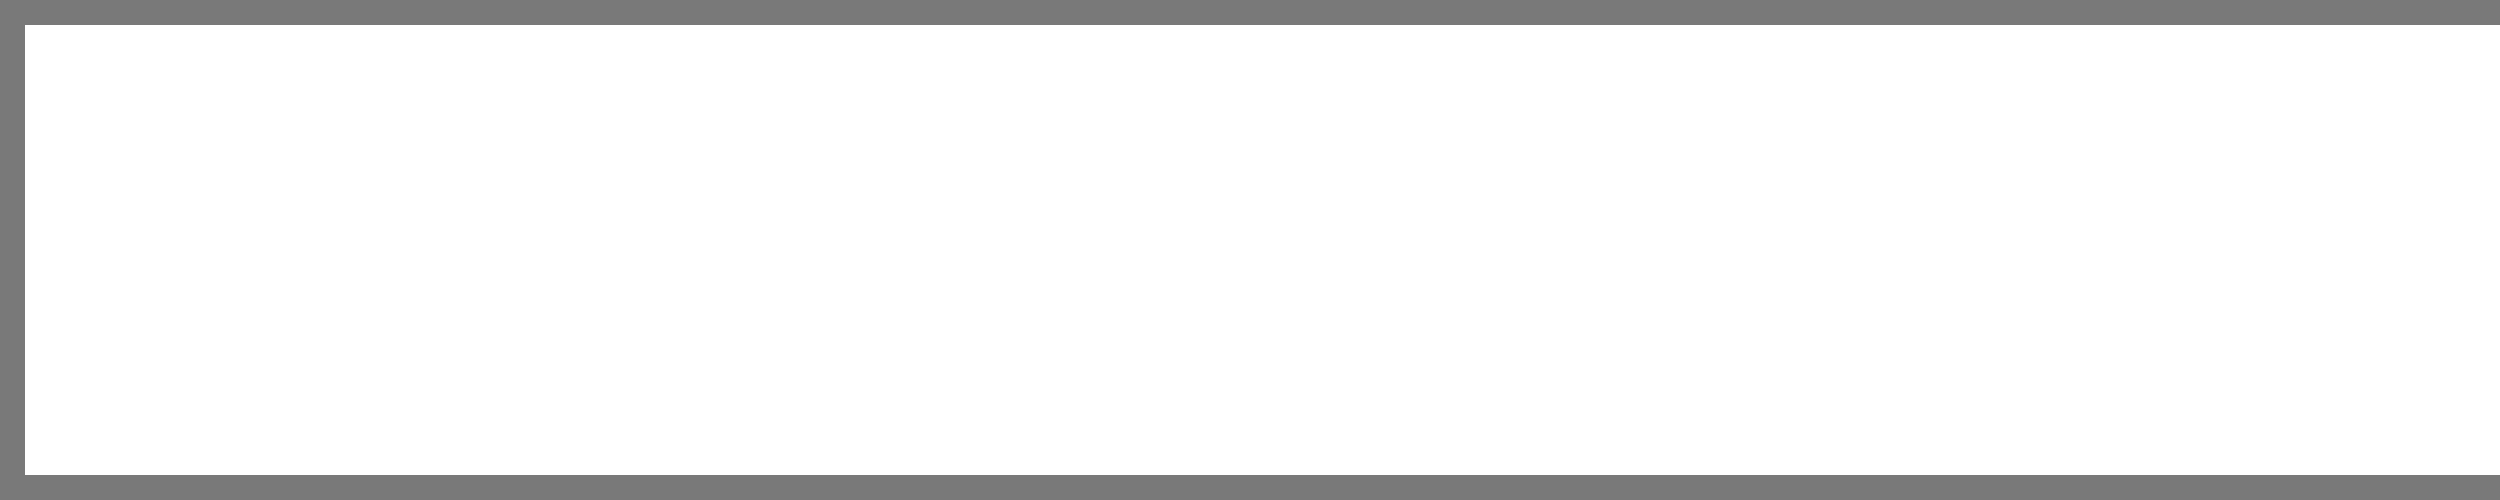
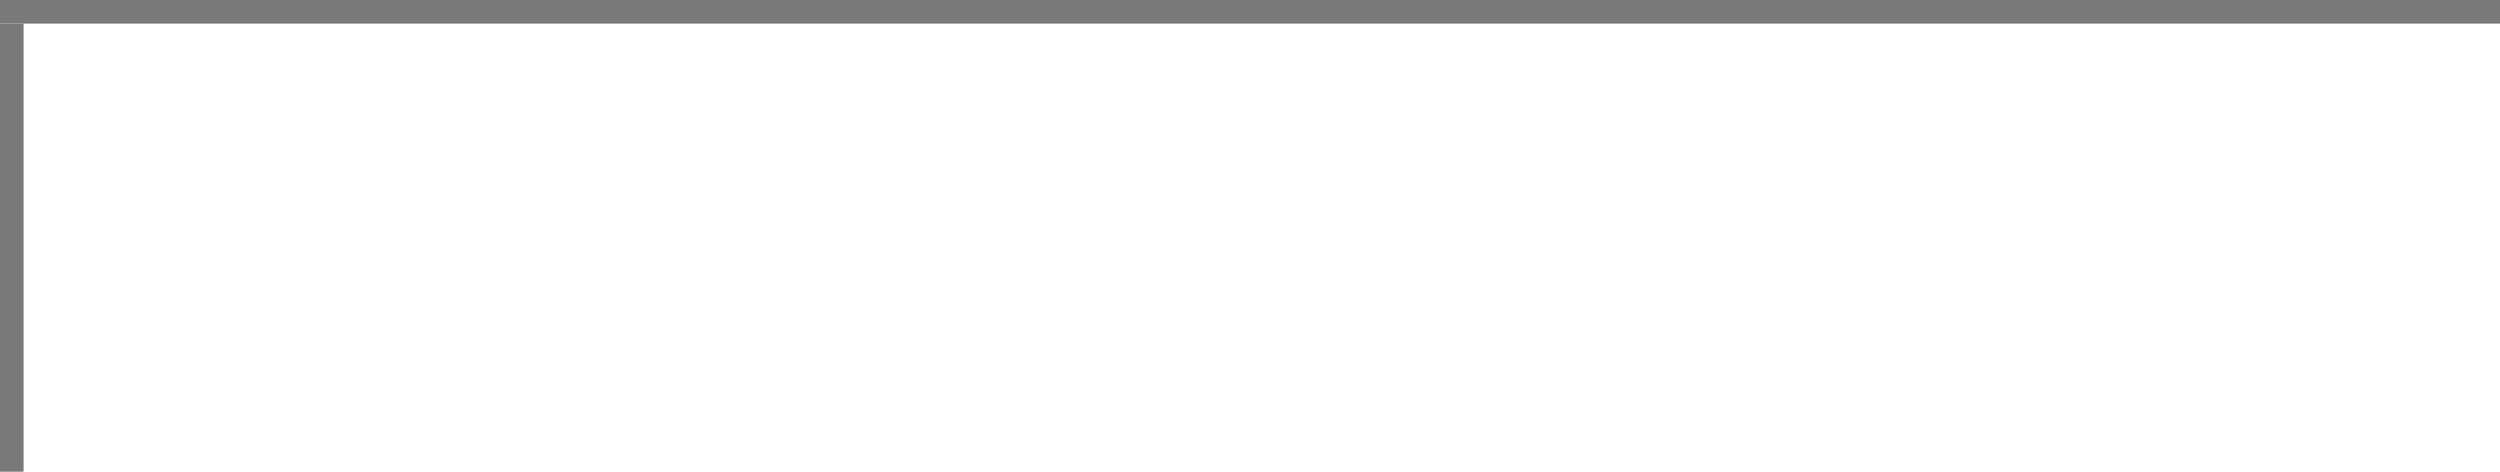
- <svg xmlns="http://www.w3.org/2000/svg" version="1.1" width="100px" height="20px" viewBox="512 229 100 20">
-   <path d="M 1 1  L 100 1  L 100 19  L 1 19  L 1 1  Z " fill-rule="nonzero" fill="rgba(255, 255, 255, 1)" stroke="none" transform="matrix(1 0 0 1 512 229 )" class="fill" />
-   <path d="M 0.5 1  L 0.5 19  " stroke-width="1" stroke-dasharray="0" stroke="rgba(121, 121, 121, 1)" fill="none" transform="matrix(1 0 0 1 512 229 )" class="stroke" />
-   <path d="M 0 0.5  L 100 0.5  " stroke-width="1" stroke-dasharray="0" stroke="rgba(121, 121, 121, 1)" fill="none" transform="matrix(1 0 0 1 512 229 )" class="stroke" />
-   <path d="M 0 19.5  L 100 19.5  " stroke-width="1" stroke-dasharray="0" stroke="rgba(121, 121, 121, 1)" fill="none" transform="matrix(1 0 0 1 512 229 )" class="stroke" />
+ <svg xmlns="http://www.w3.org/2000/svg" version="1.1" width="106px" height="20px" viewBox="206 109 106 20">
+   <path d="M 1 1  L 106 1  L 106 20  L 1 20  L 1 1  Z " fill-rule="nonzero" fill="rgba(255, 255, 255, 1)" stroke="none" transform="matrix(1 0 0 1 206 109 )" class="fill" />
+   <path d="M 0.5 1  L 0.5 20  " stroke-width="1" stroke-dasharray="0" stroke="rgba(121, 121, 121, 1)" fill="none" transform="matrix(1 0 0 1 206 109 )" class="stroke" />
+   <path d="M 0 0.5  L 106 0.5  " stroke-width="1" stroke-dasharray="0" stroke="rgba(121, 121, 121, 1)" fill="none" transform="matrix(1 0 0 1 206 109 )" class="stroke" />
</svg>
